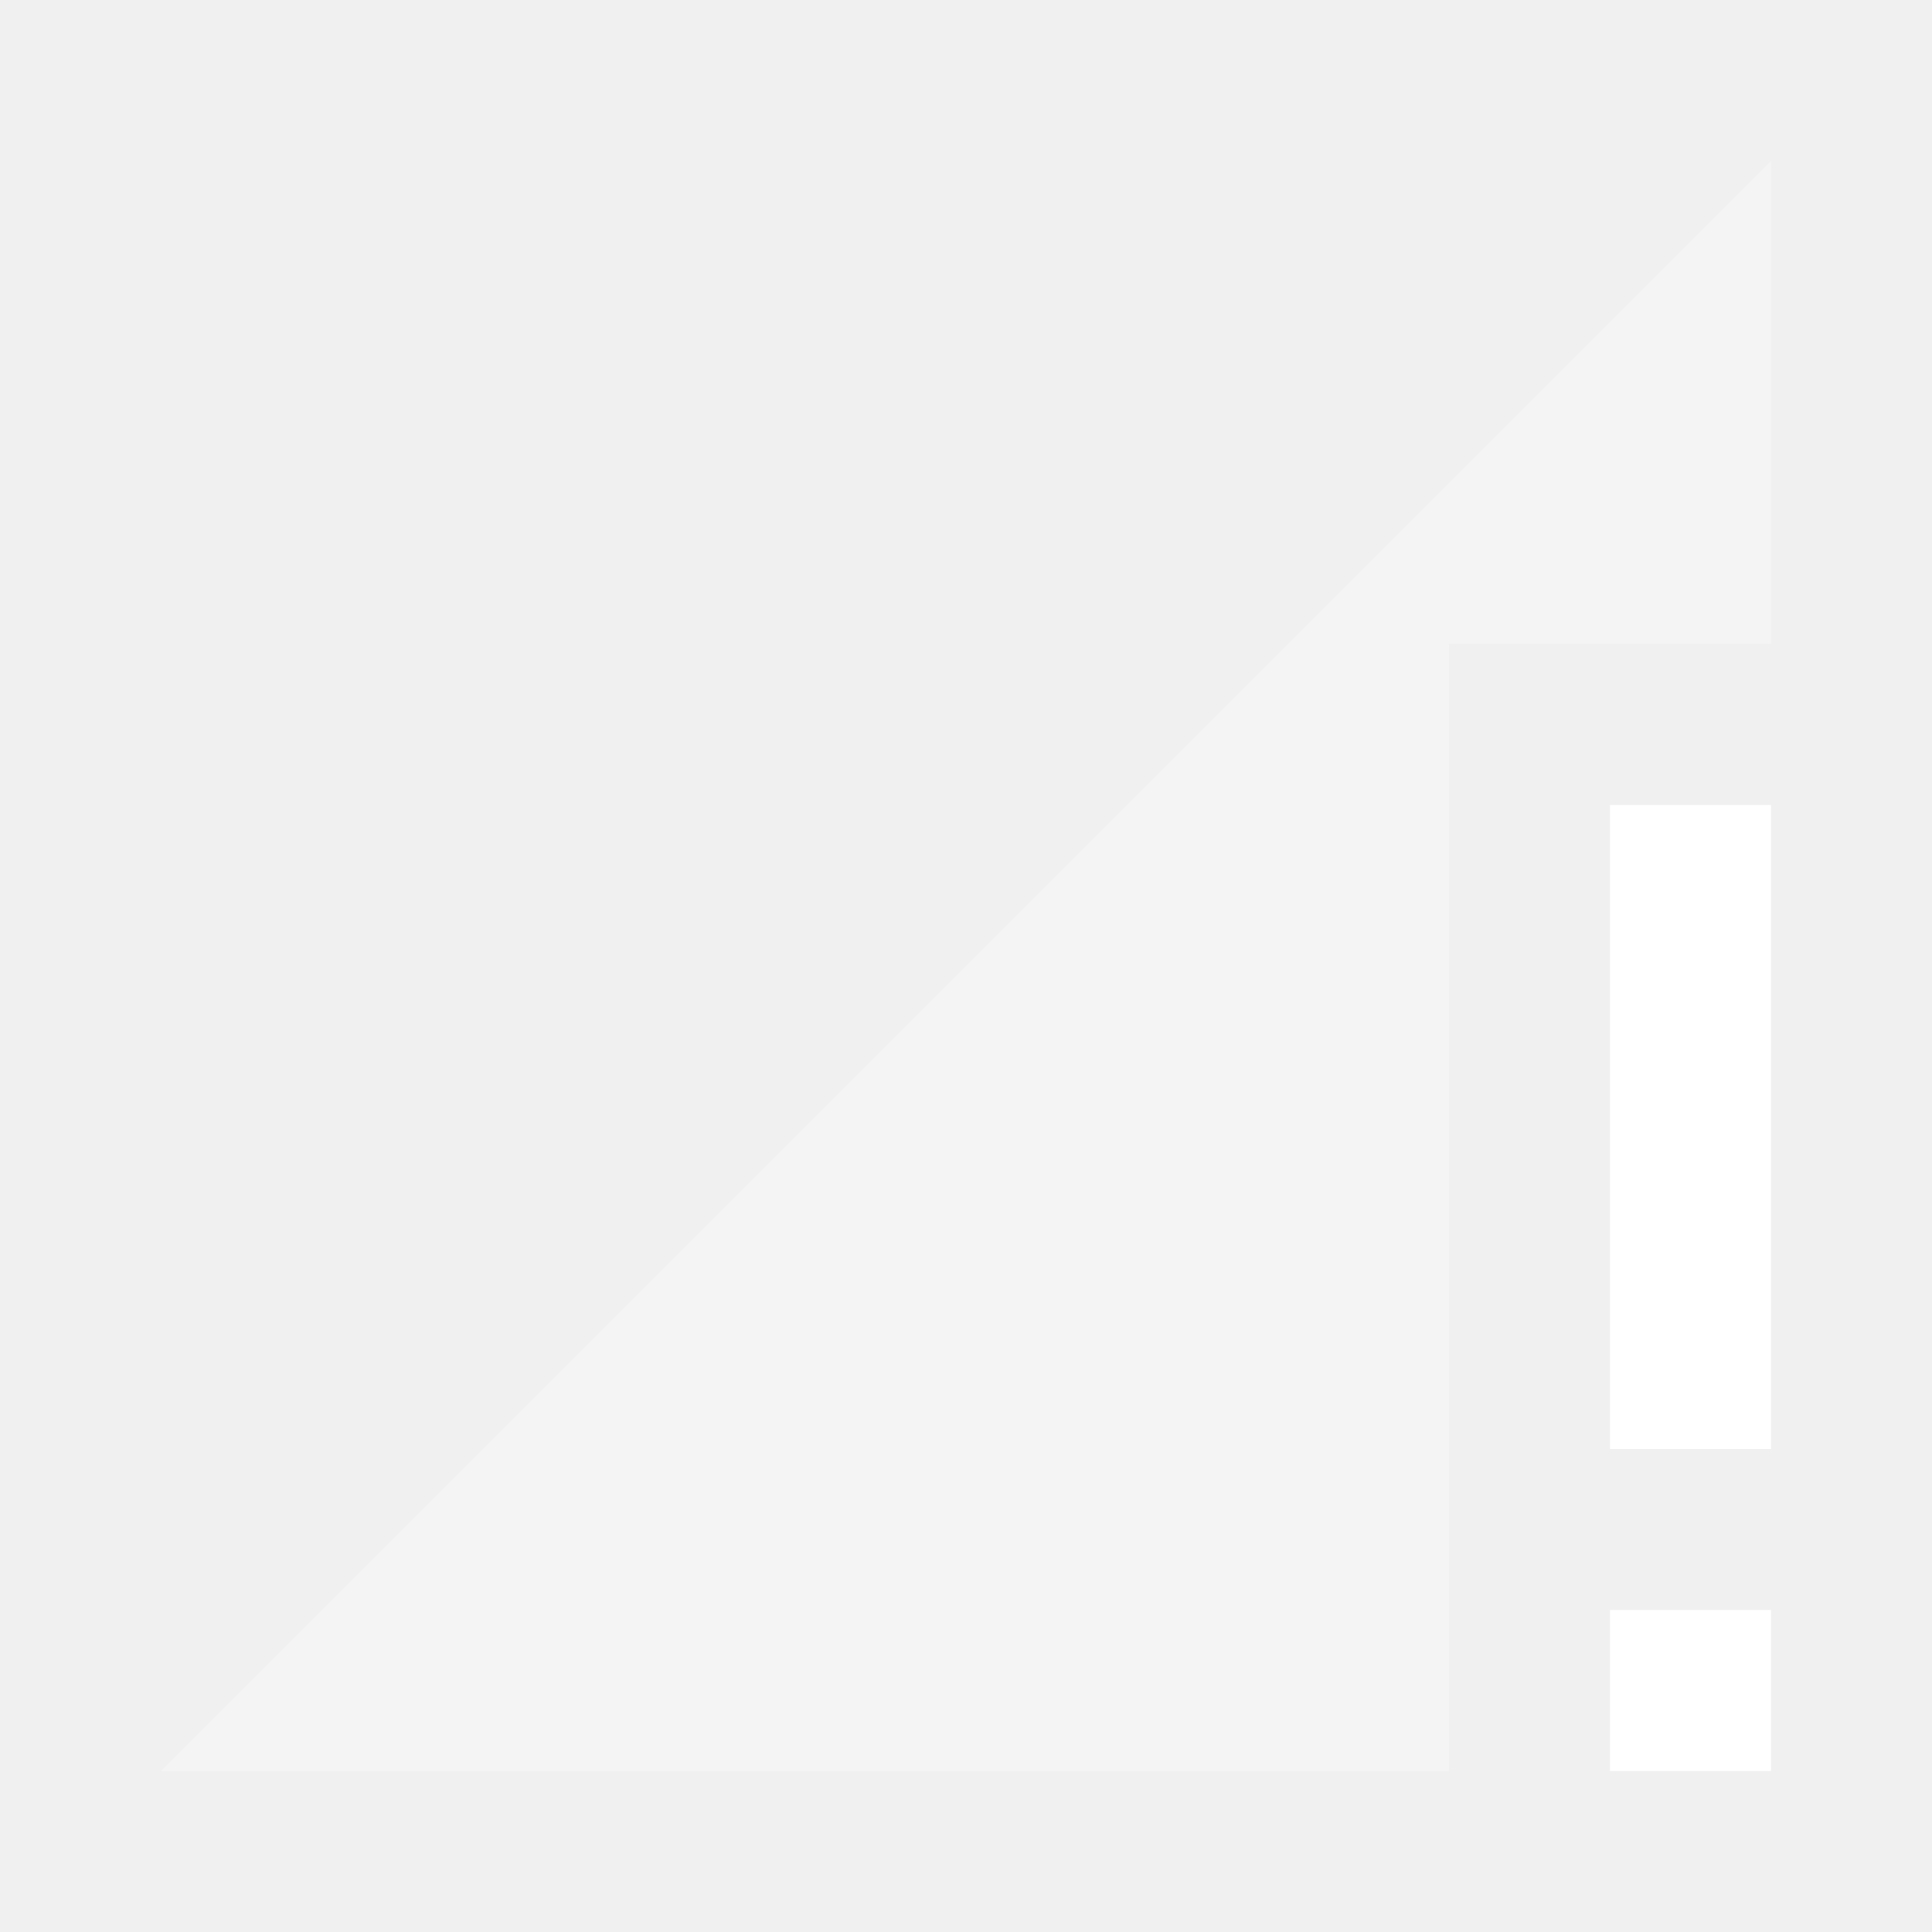
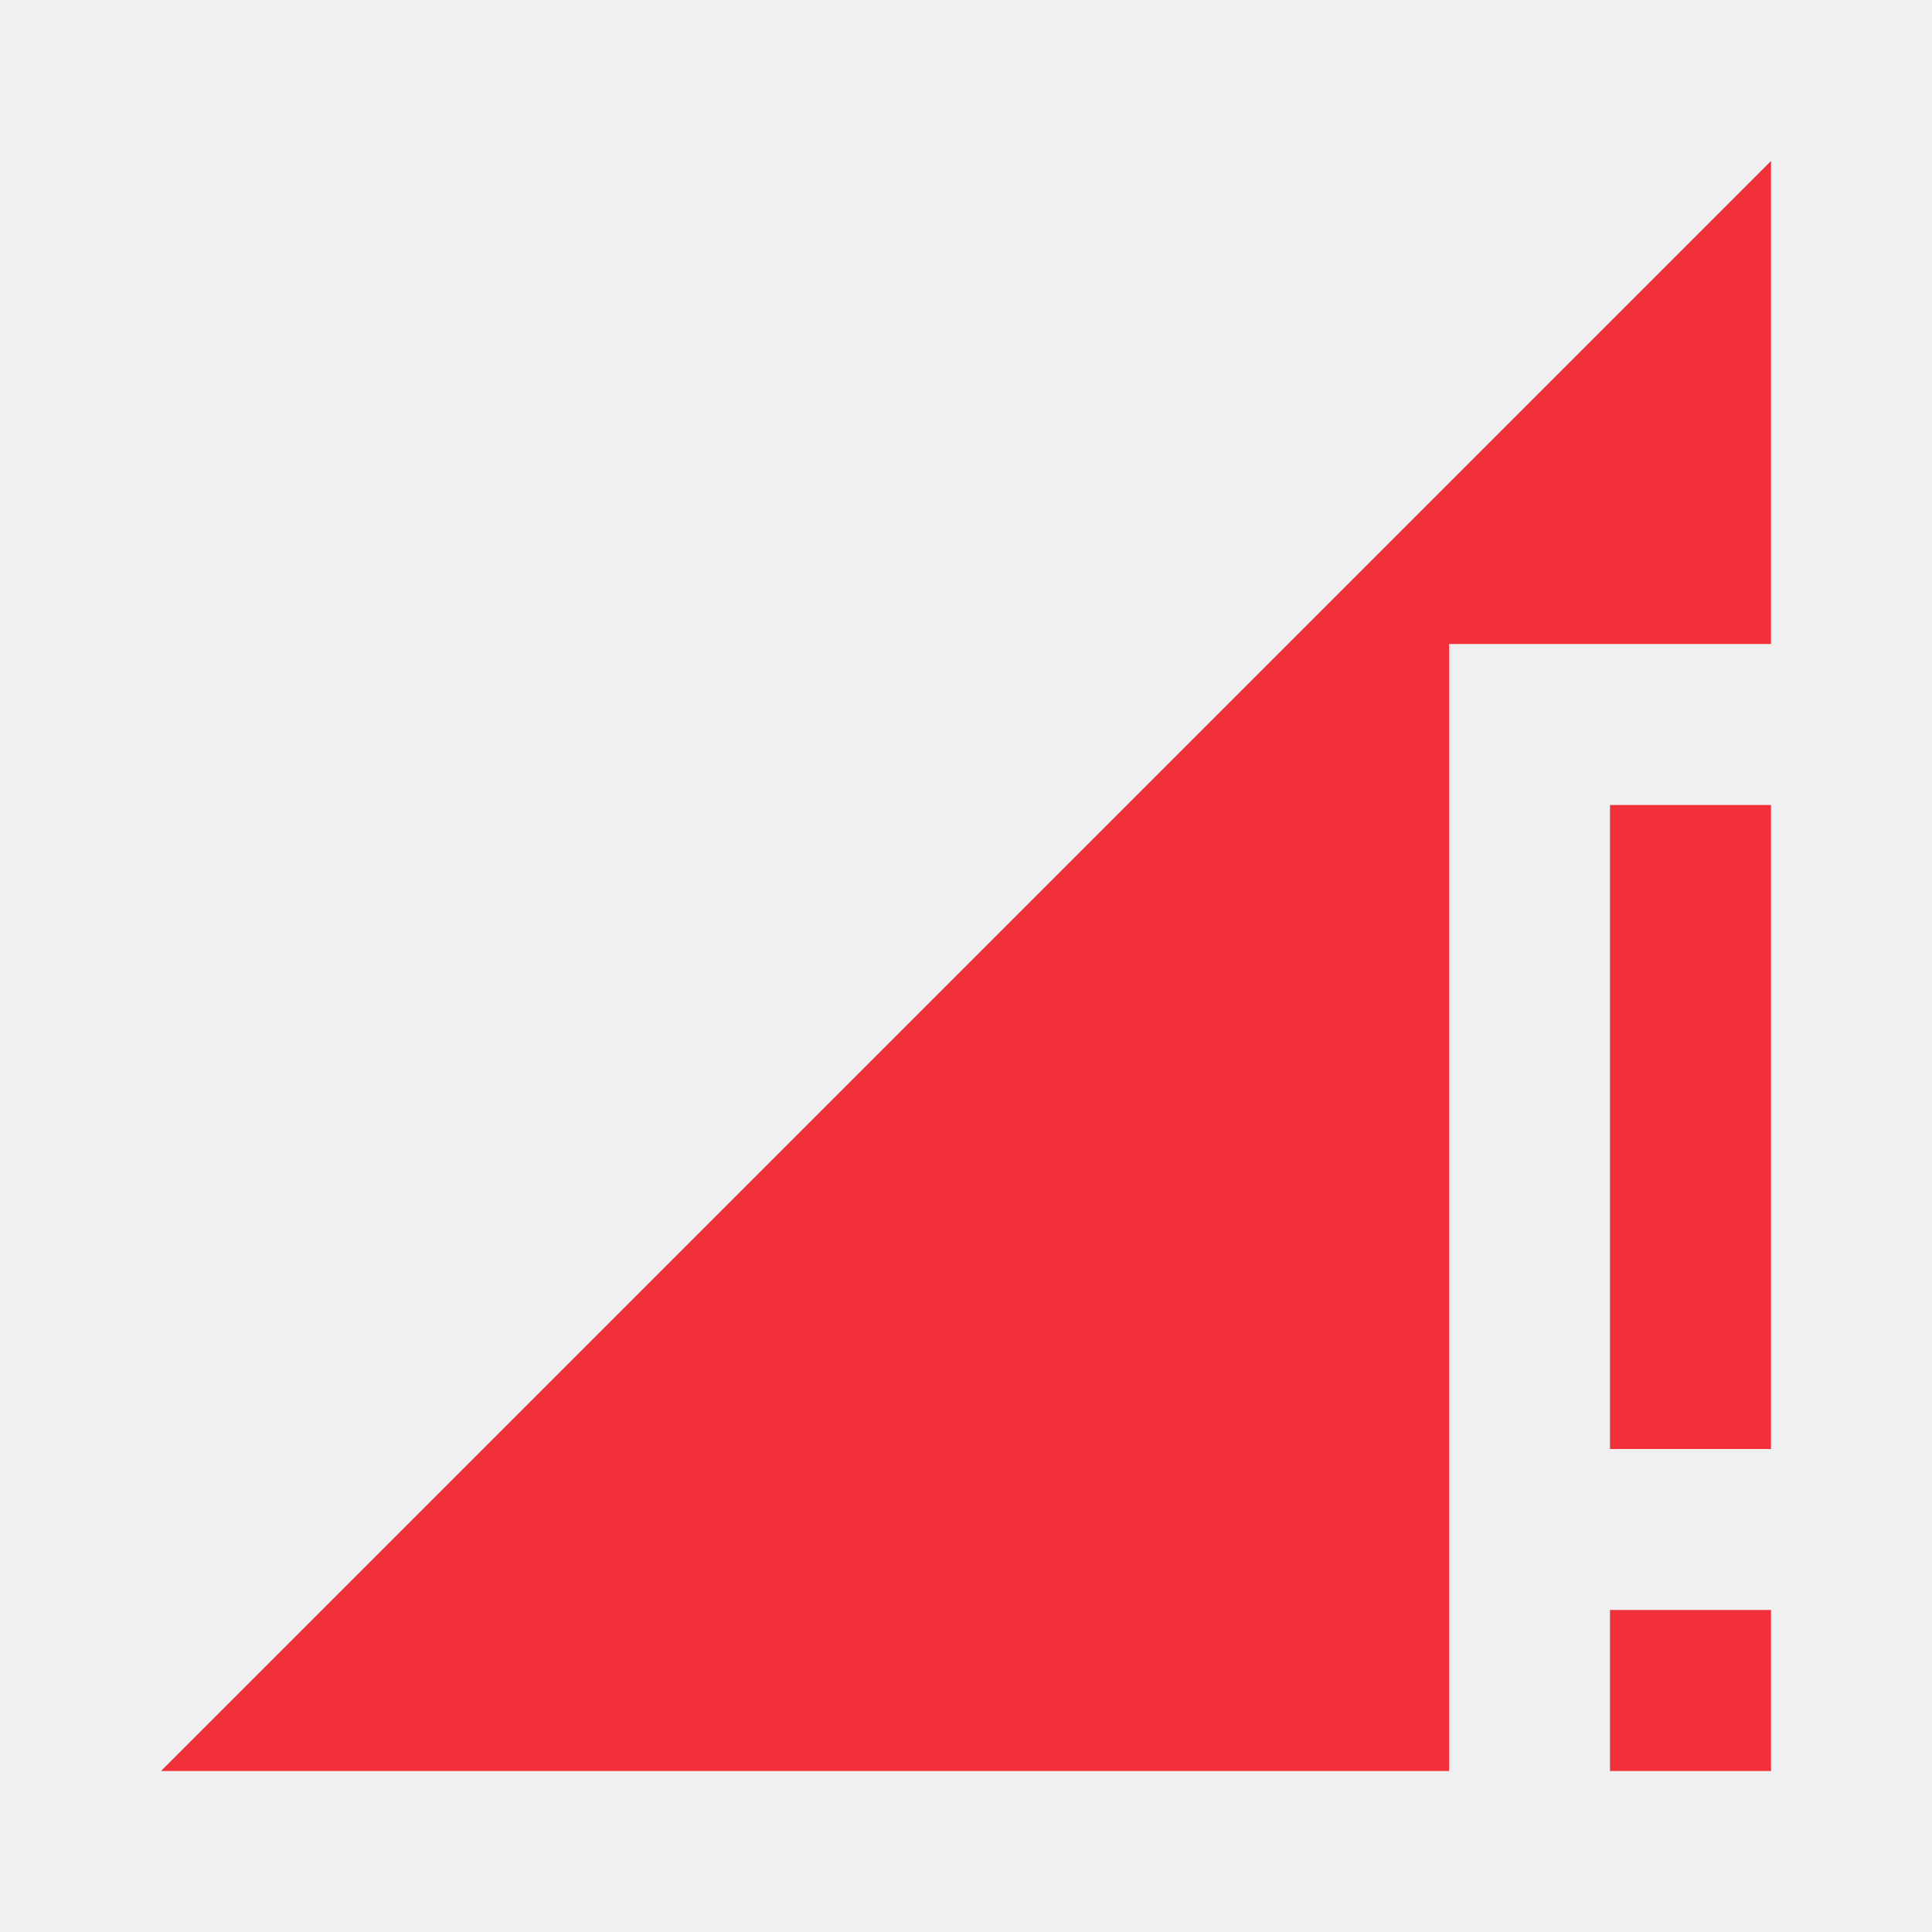
<svg xmlns="http://www.w3.org/2000/svg" width="24" height="24" viewBox="0 0 24 24">
-   <g fill="#FFF" fill-rule="nonzero">
-     <path fill-opacity=".3" d="M22 8V2L2 22h16V8z" />
+   <g fill="#F2303A" fill-rule="nonzero">
+     <path d="M22 8V2L2 22h16V8z" />
    <path d="M20 22h2v-2h-2v2zm0-12v8h2v-8h-2z" />
  </g>
</svg>
